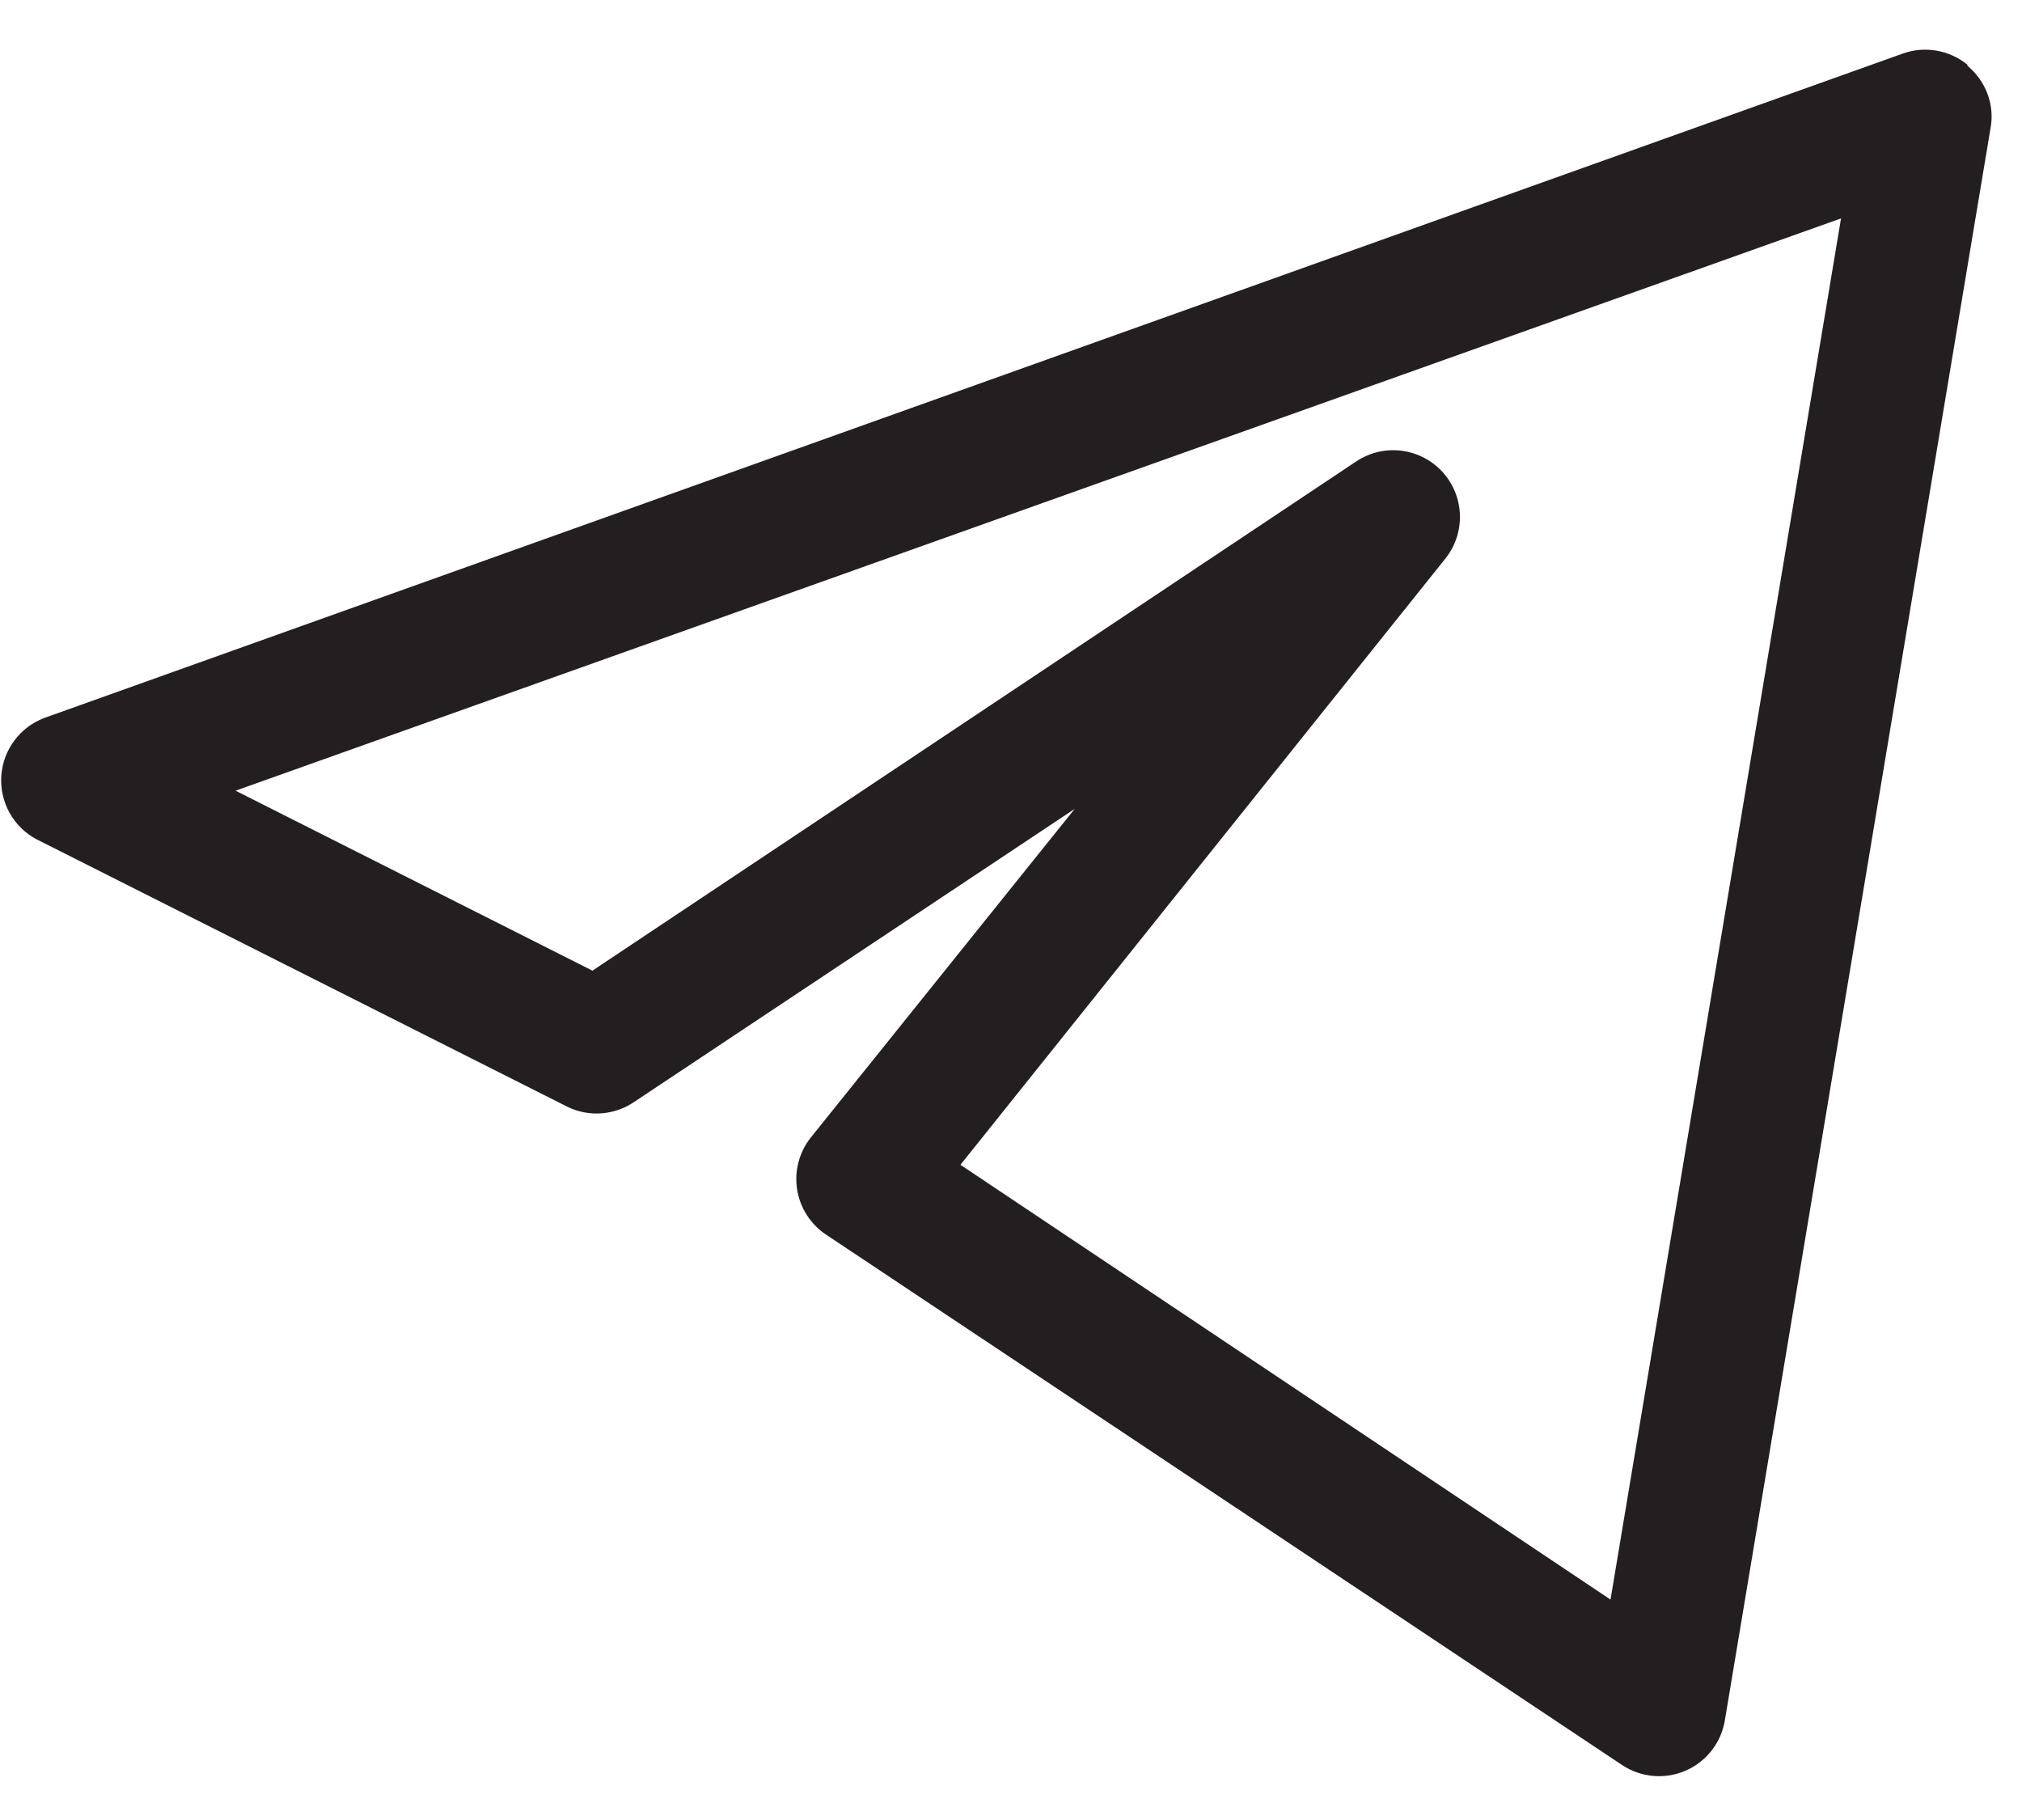
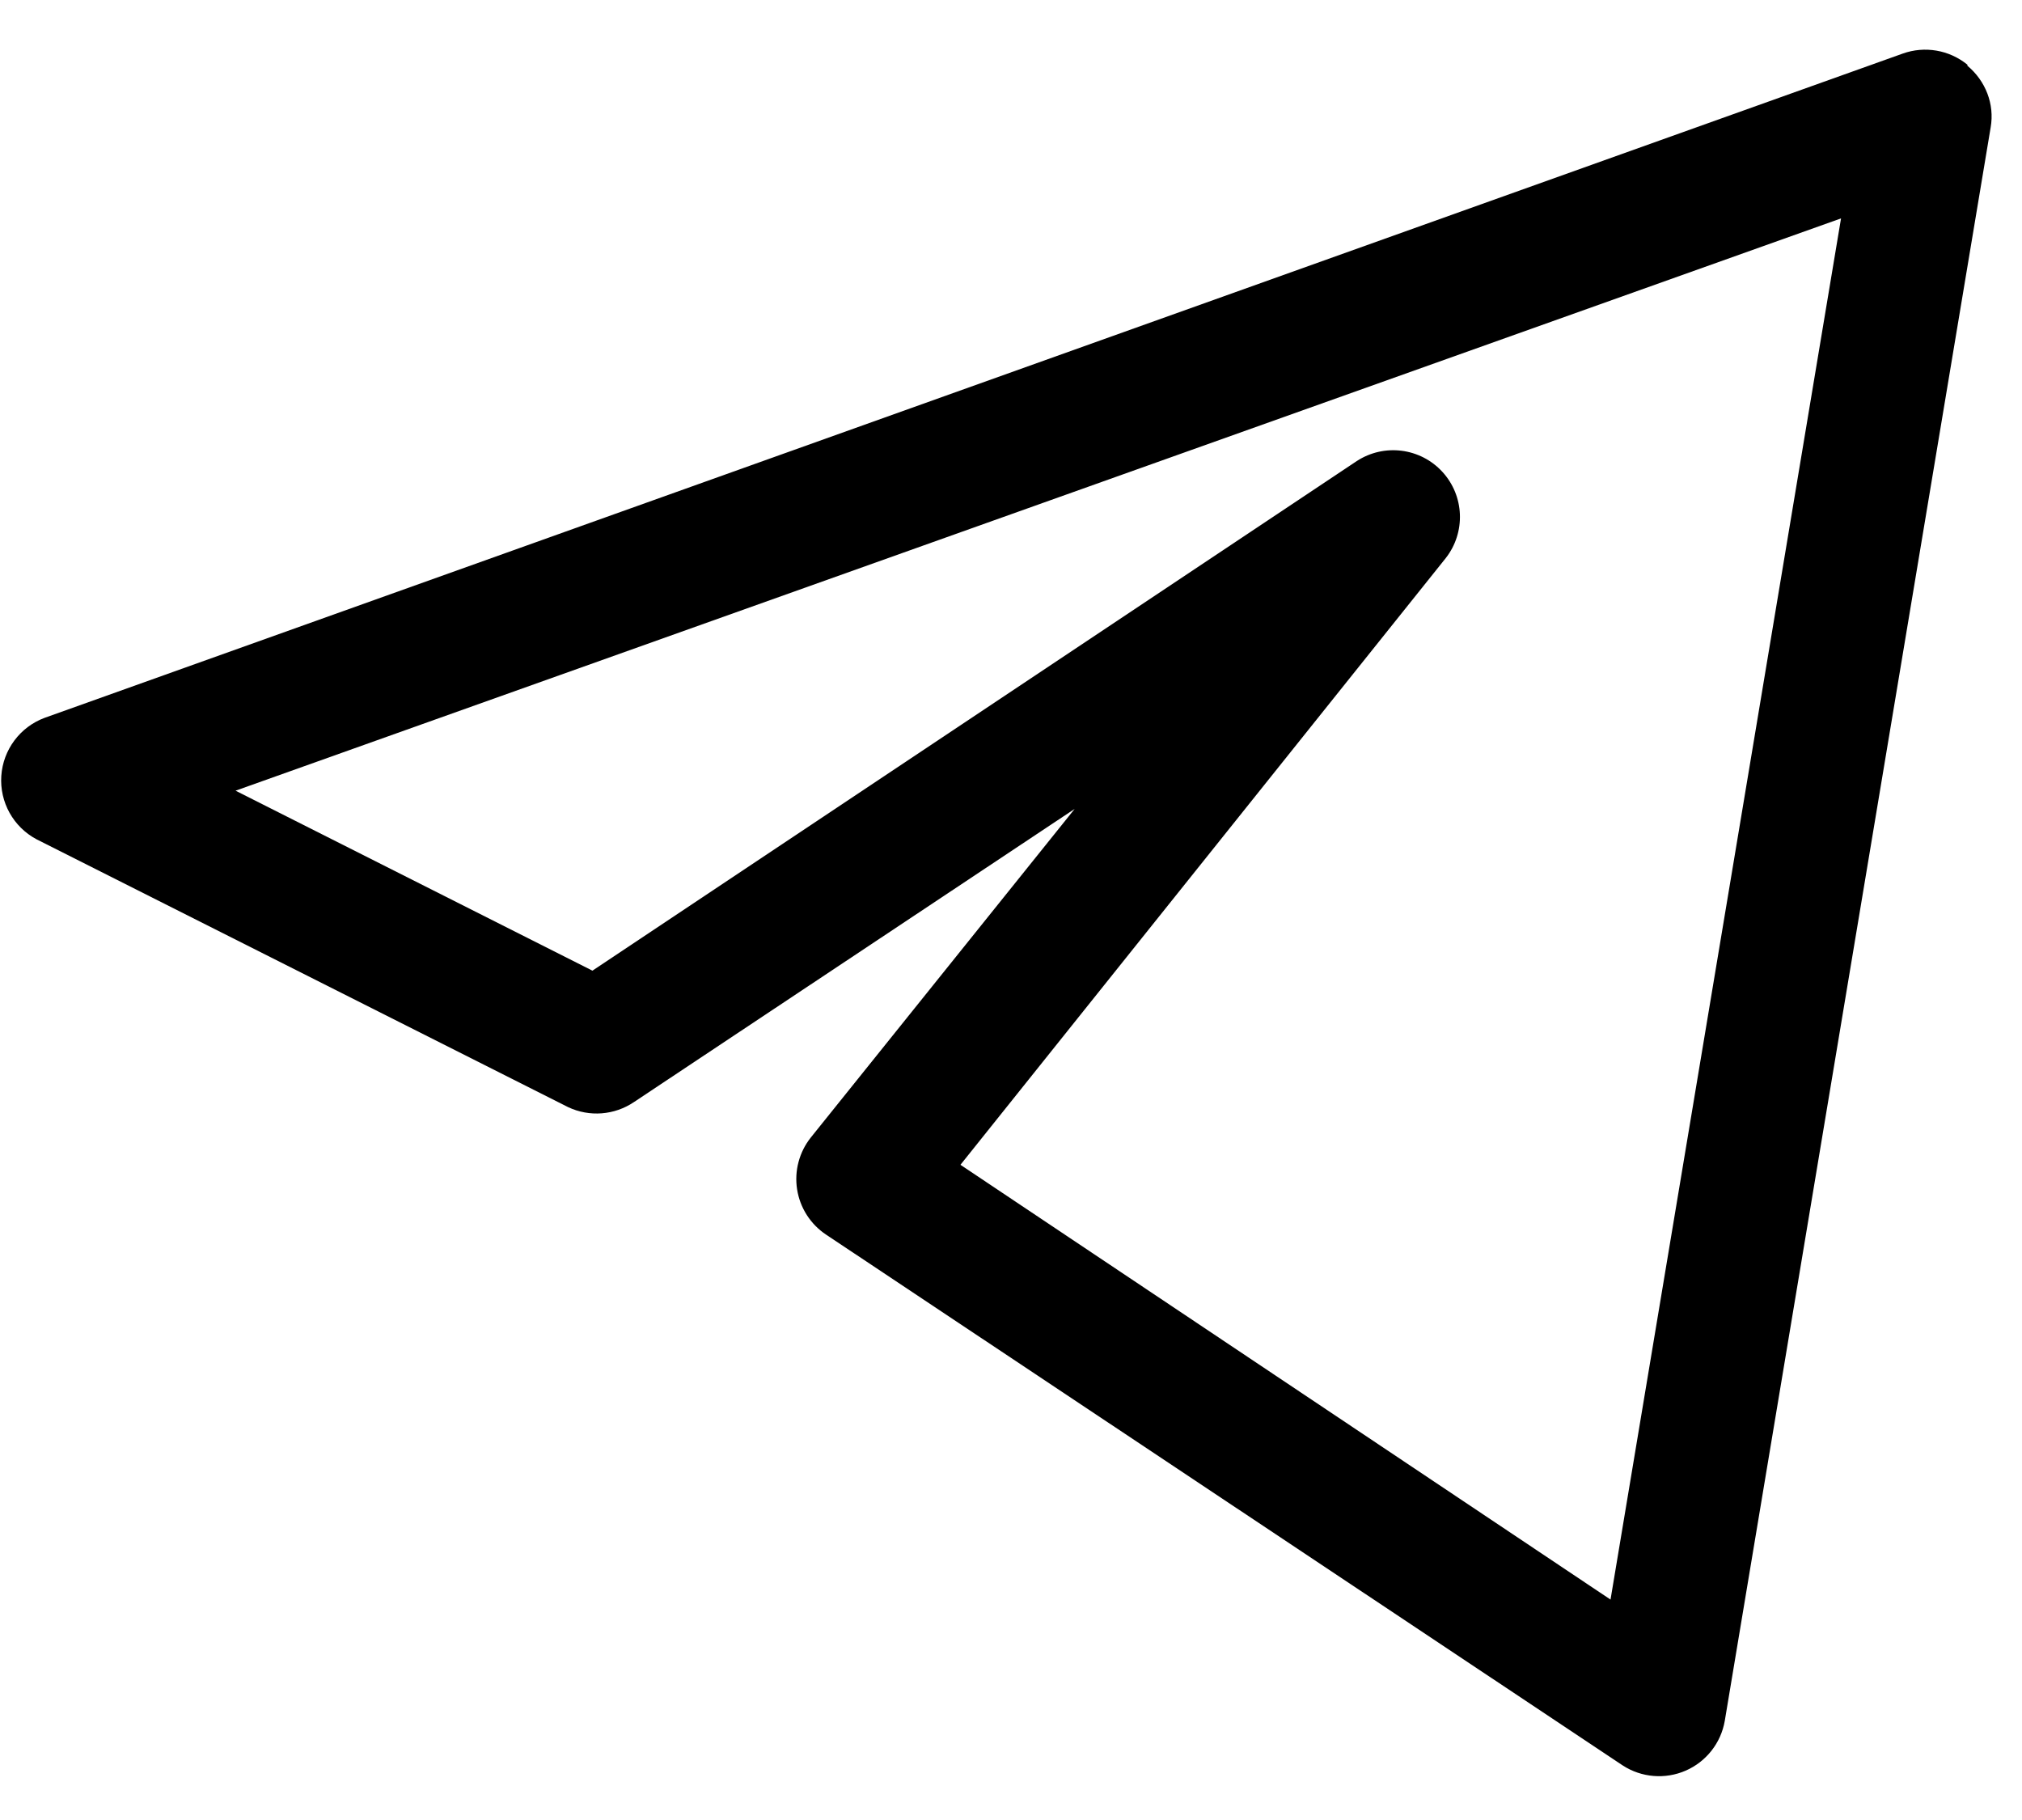
- <svg xmlns="http://www.w3.org/2000/svg" width="20" height="18" viewBox="0 0 20 18" fill="none">
-   <path fill-rule="evenodd" clip-rule="evenodd" d="M19.46.65c.18.15.27.38.23.61l-2.63 15.76a.66.66 0 0 1-1.01.44l-7.88-5.25a.66.66 0 0 1-.15-.96L10.63 8l-4.36 2.9a.66.66 0 0 1-.65.05L.36 8.3a.66.66 0 0 1 .08-1.2L18.82.53a.66.66 0 0 1 .64.11ZM2.33 7.82 5.86 9.6l7.56-5.04a.66.66 0 0 1 .88.96l-4.8 6 6.43 4.3 2.28-13.66L2.33 7.82Z" fill="#231F20" />
+ <svg xmlns="http://www.w3.org/2000/svg" width="20" height="18" viewBox="0 0 20 18">
+   <path fill-rule="evenodd" clip-rule="evenodd" d="M19.46.65c.18.15.27.38.23.61l-2.63 15.76a.66.66 0 0 1-1.01.44l-7.88-5.25a.66.66 0 0 1-.15-.96L10.63 8l-4.36 2.9a.66.66 0 0 1-.65.05L.36 8.3a.66.66 0 0 1 .08-1.2L18.82.53a.66.66 0 0 1 .64.11ZM2.33 7.82 5.86 9.6l7.56-5.04a.66.66 0 0 1 .88.96l-4.8 6 6.43 4.3 2.28-13.66L2.33 7.82Z" />
</svg>
